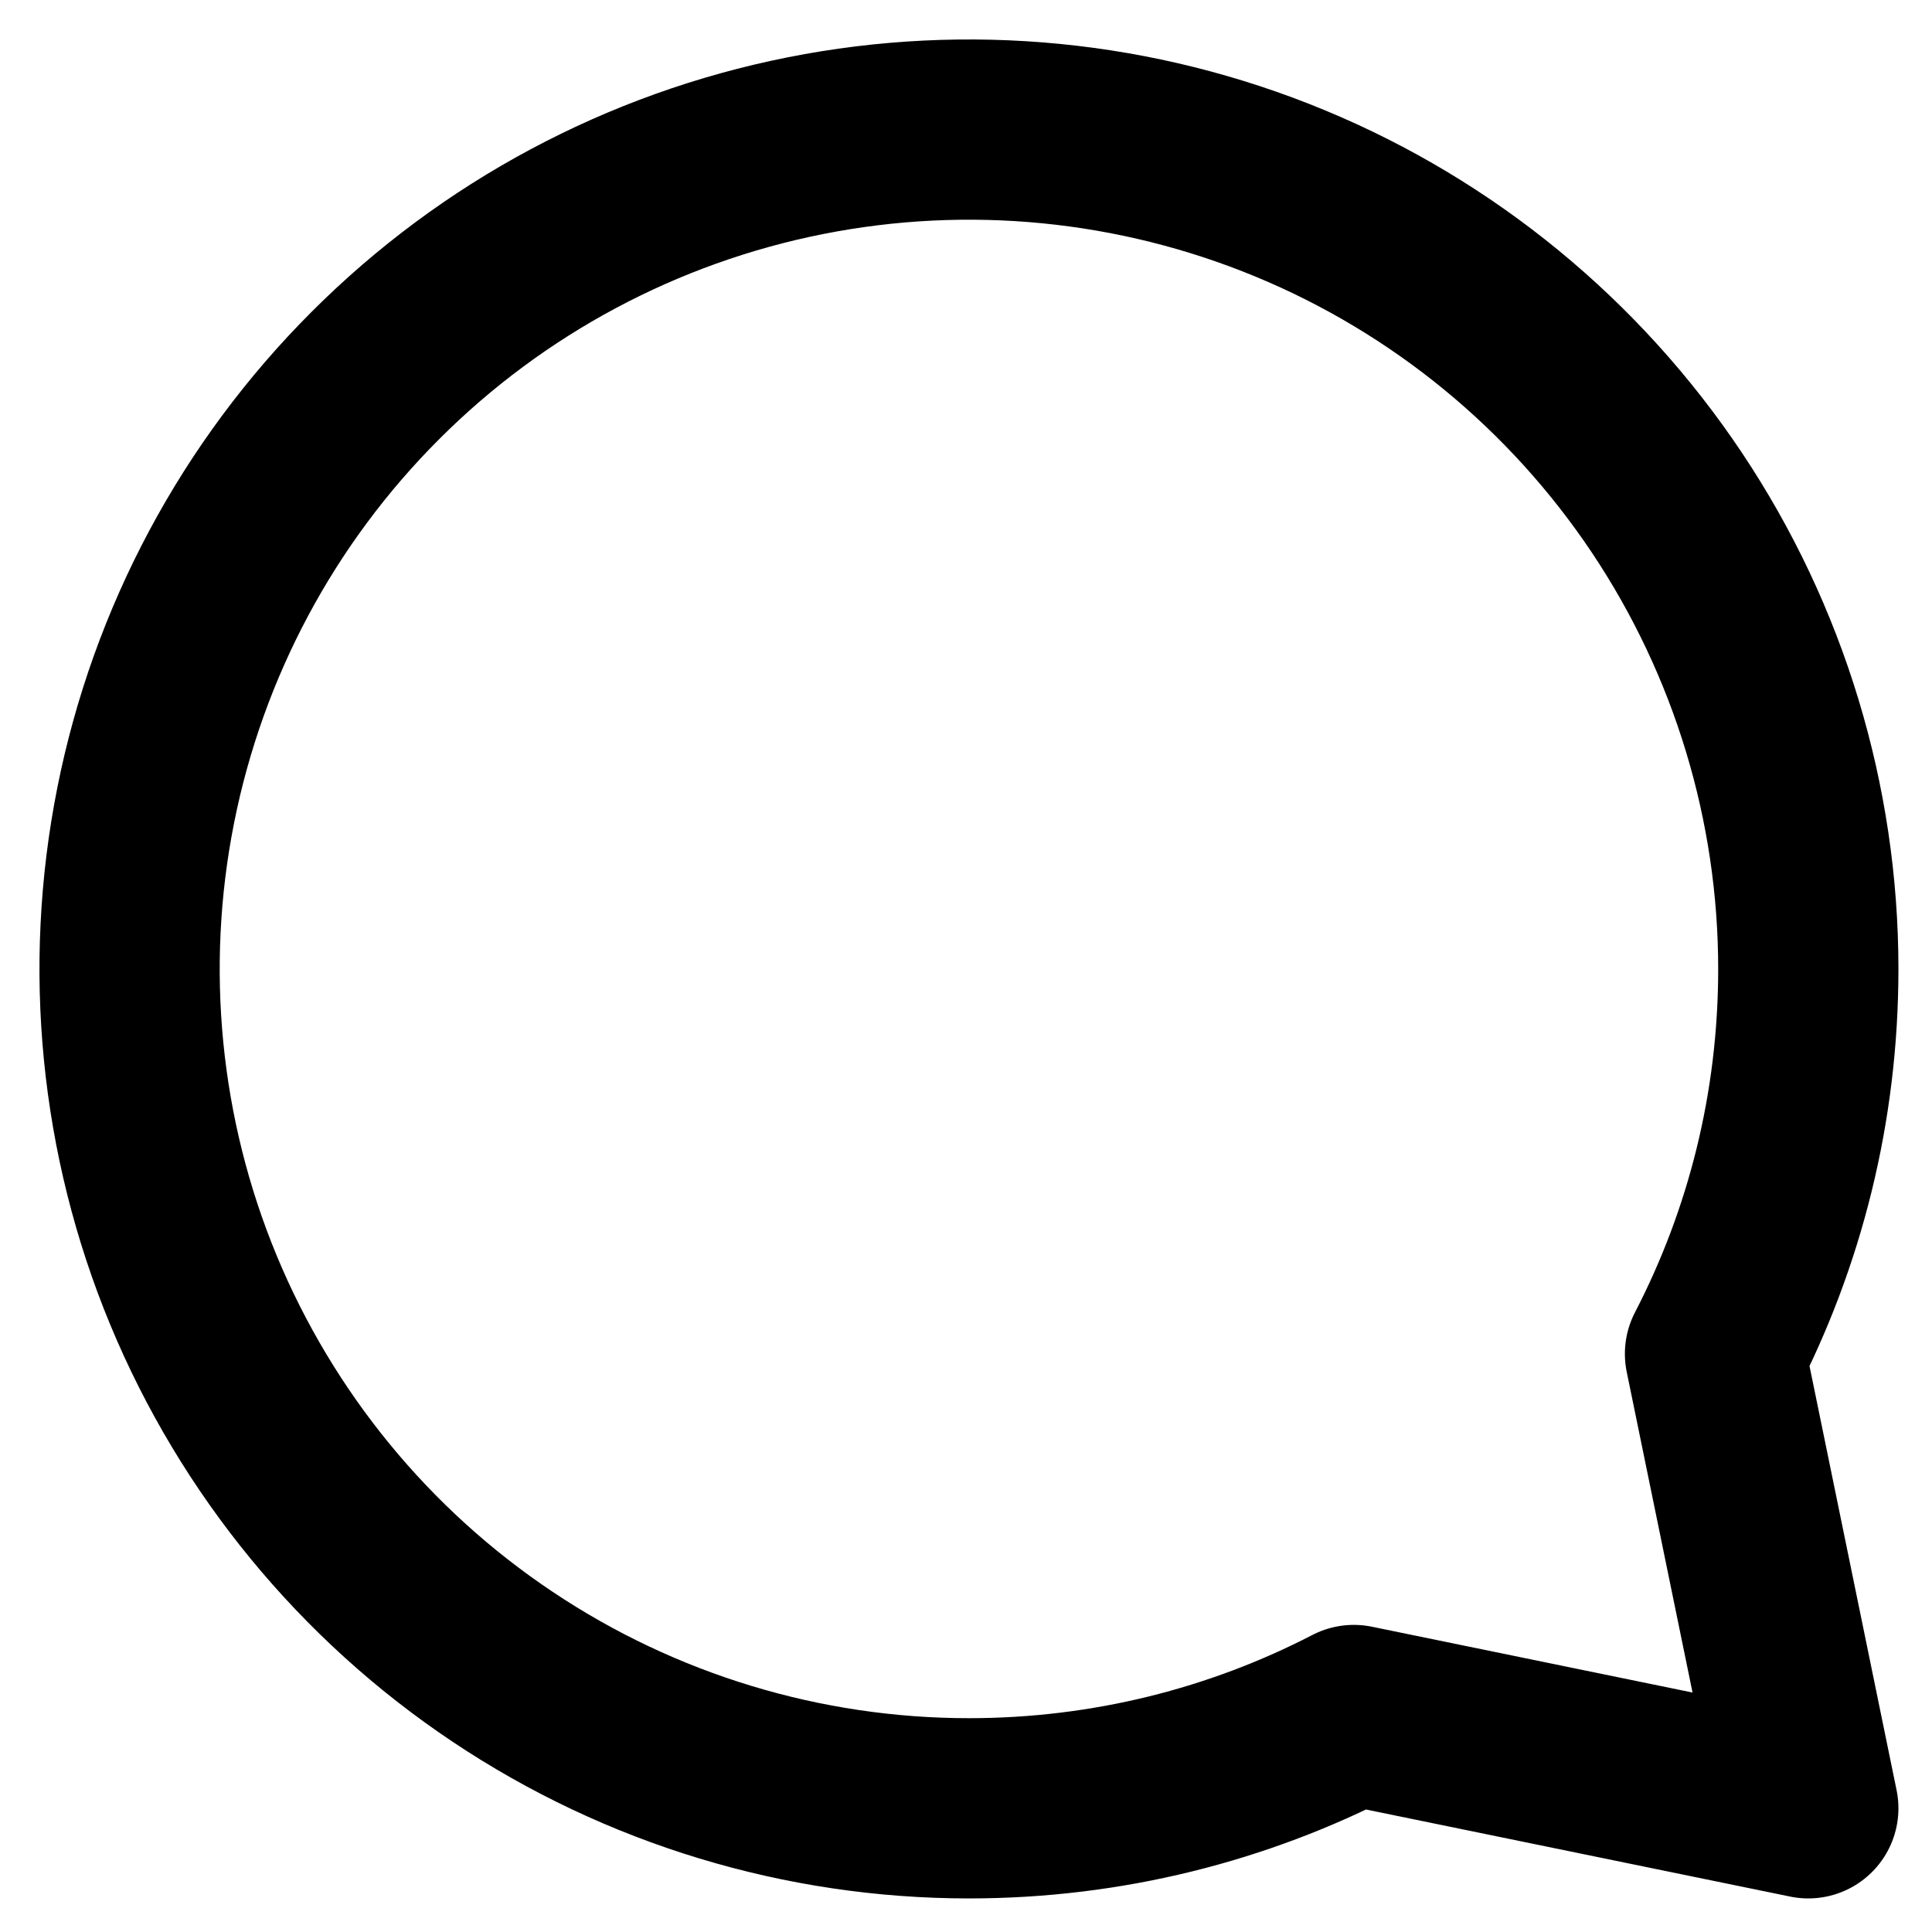
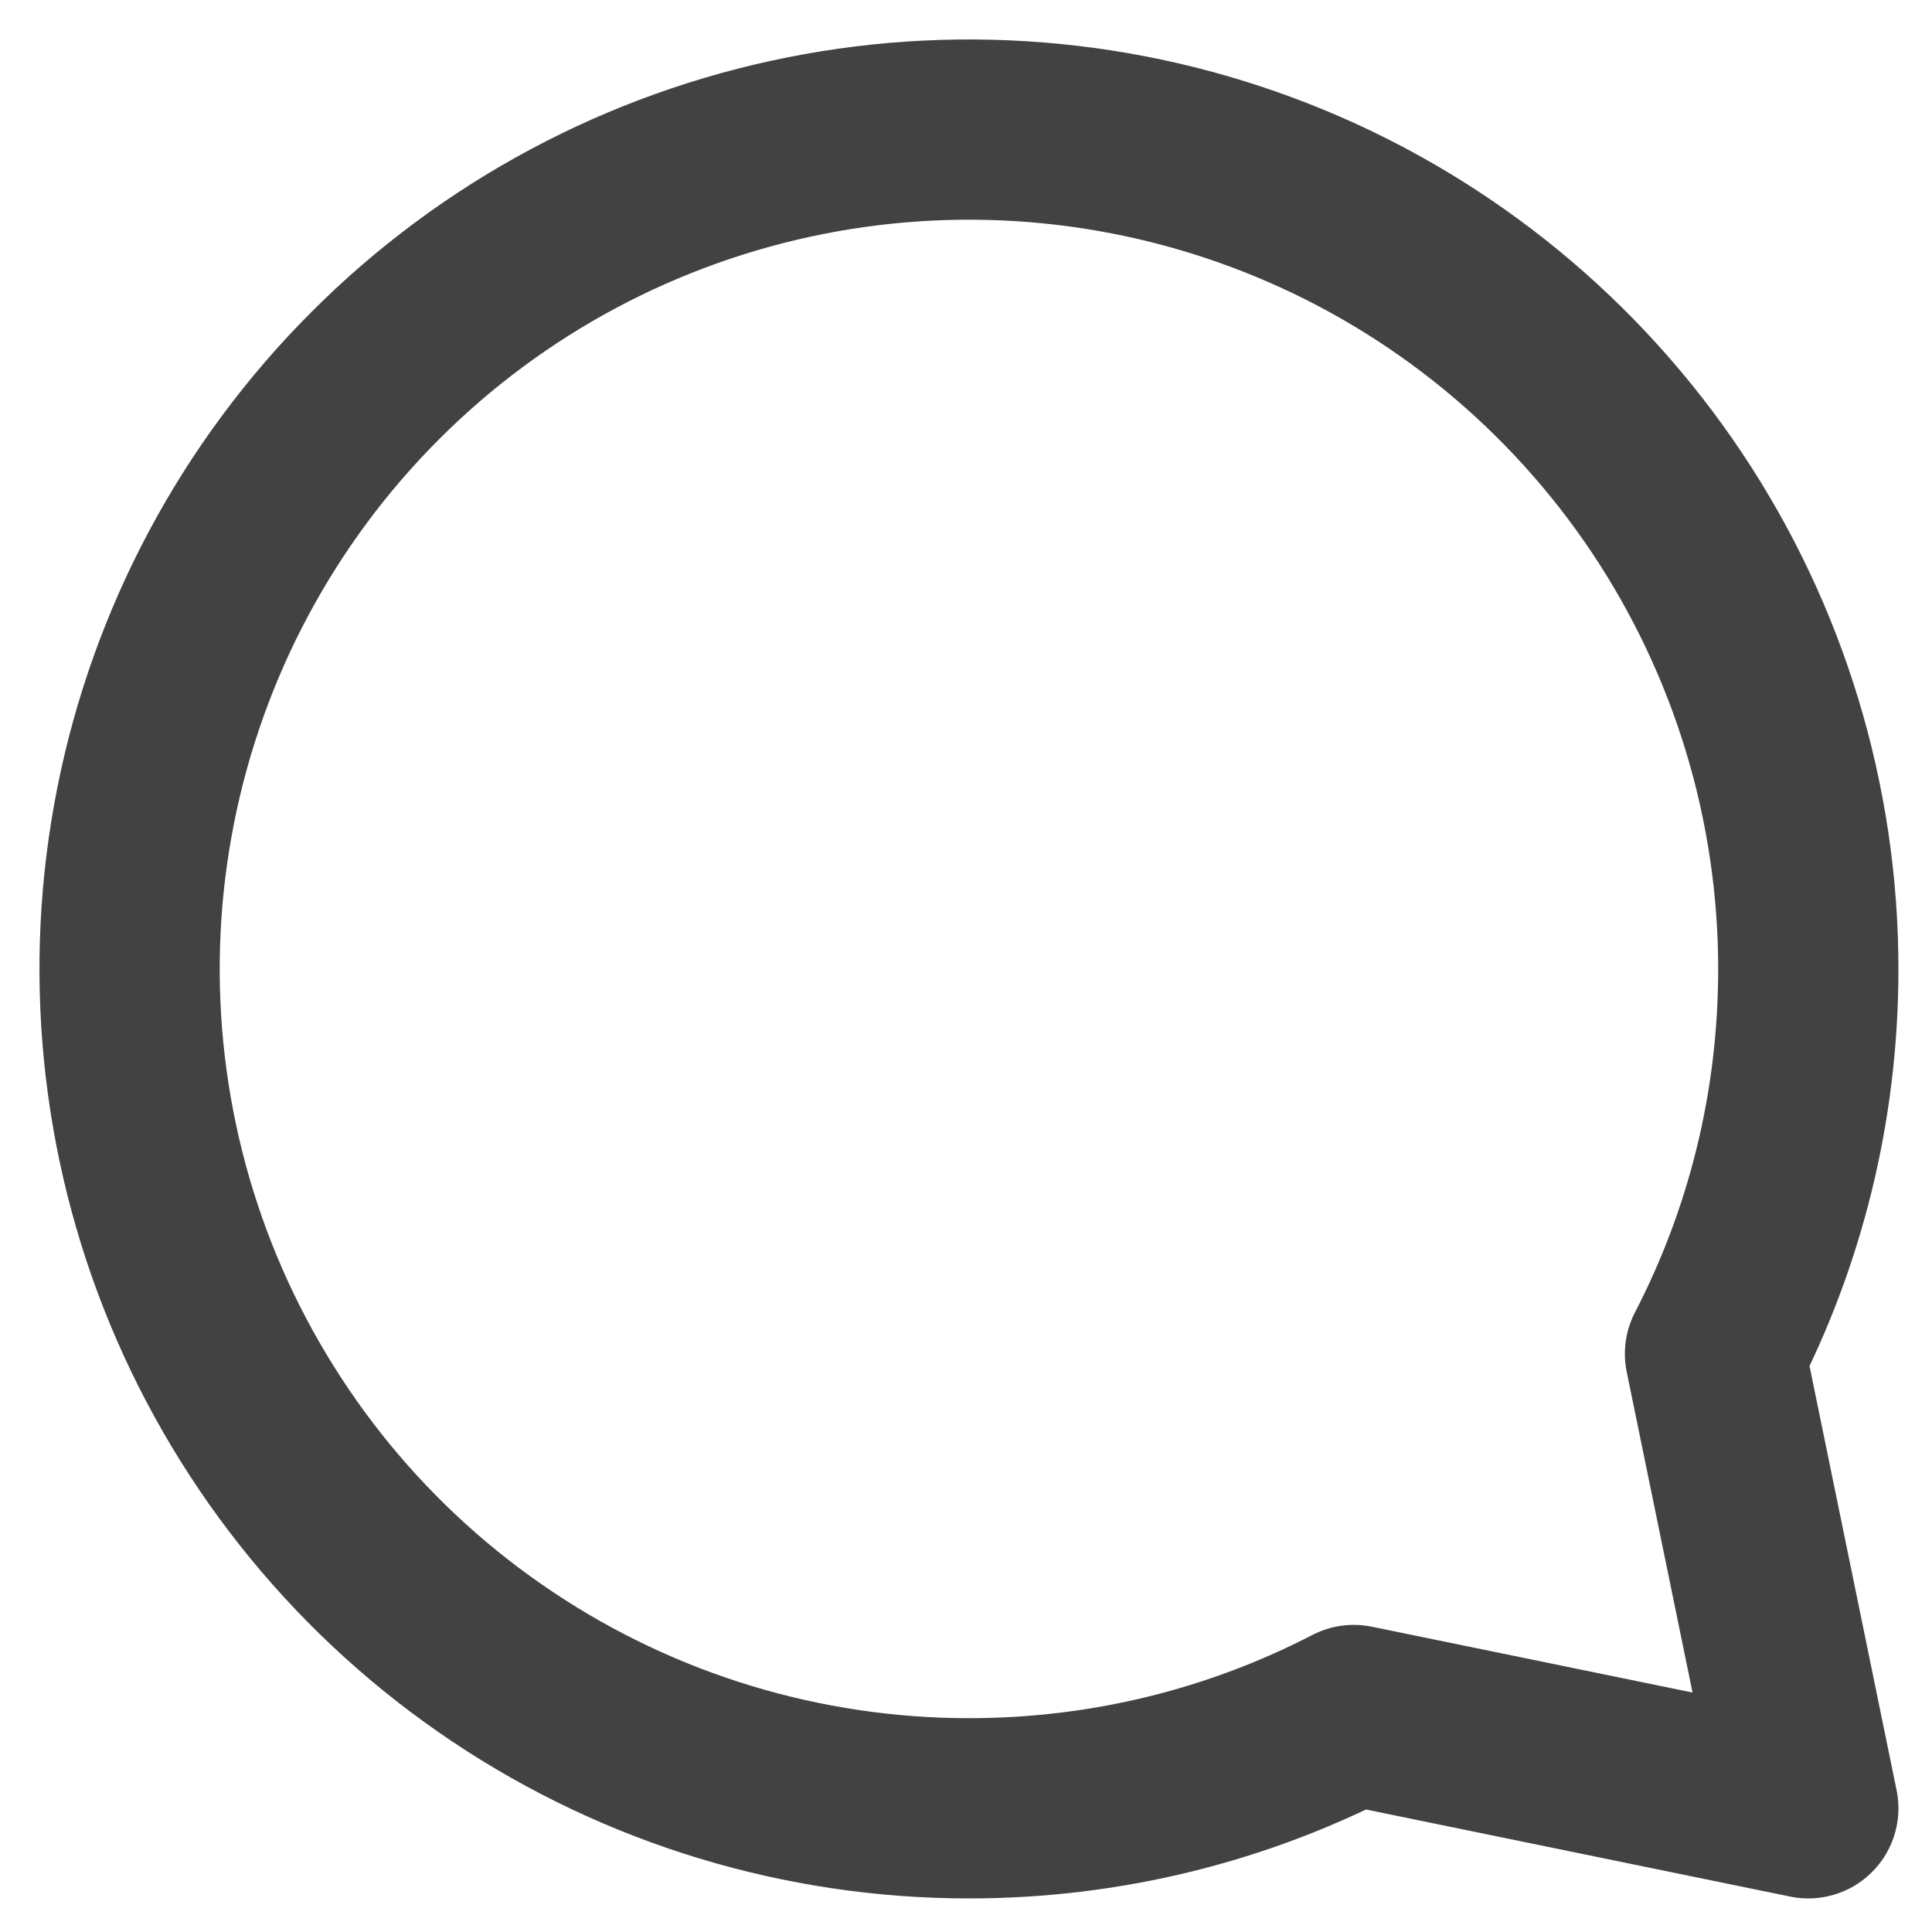
<svg xmlns="http://www.w3.org/2000/svg" width="49.2" height="49.2" viewBox="0 0 16.4 16.4" fill="none">
  <g transform="translate(-149.4 -652.2)">
-     <path id="Vector_4" d="M157.625 667.55C156.216 667.55 154.838 667.132 153.667 666.349C152.495 665.566 151.582 664.453 151.042 663.151C150.503 661.85 150.362 660.417 150.637 659.035C150.912 657.653 151.59 656.383 152.587 655.387C153.583 654.39 154.853 653.712 156.235 653.437C157.617 653.162 159.05 653.303 160.352 653.842C161.654 654.381 162.766 655.295 163.549 656.466C164.332 657.638 164.75 659.016 164.75 660.425C164.75 661.603 164.465 662.713 163.958 663.692L164.75 667.55L160.892 666.758C159.914 667.264 158.802 667.55 157.625 667.55Z" stroke-width="1.53" stroke-linecap="round" stroke-linejoin="round" stroke="#000000" />
+     <path id="Vector_4" d="M157.625 667.55C156.216 667.55 154.838 667.132 153.667 666.349C152.495 665.566 151.582 664.453 151.042 663.151C150.503 661.85 150.362 660.417 150.637 659.035C150.912 657.653 151.59 656.383 152.587 655.387C153.583 654.39 154.853 653.712 156.235 653.437C157.617 653.162 159.05 653.303 160.352 653.842C161.654 654.381 162.766 655.295 163.549 656.466C164.332 657.638 164.75 659.016 164.75 660.425C164.75 661.603 164.465 662.713 163.958 663.692L164.75 667.55L160.892 666.758C159.914 667.264 158.802 667.55 157.625 667.55Z" stroke-width="1.53" stroke-linecap="round" stroke-linejoin="round" stroke="#424242" />
  </g>
</svg>
